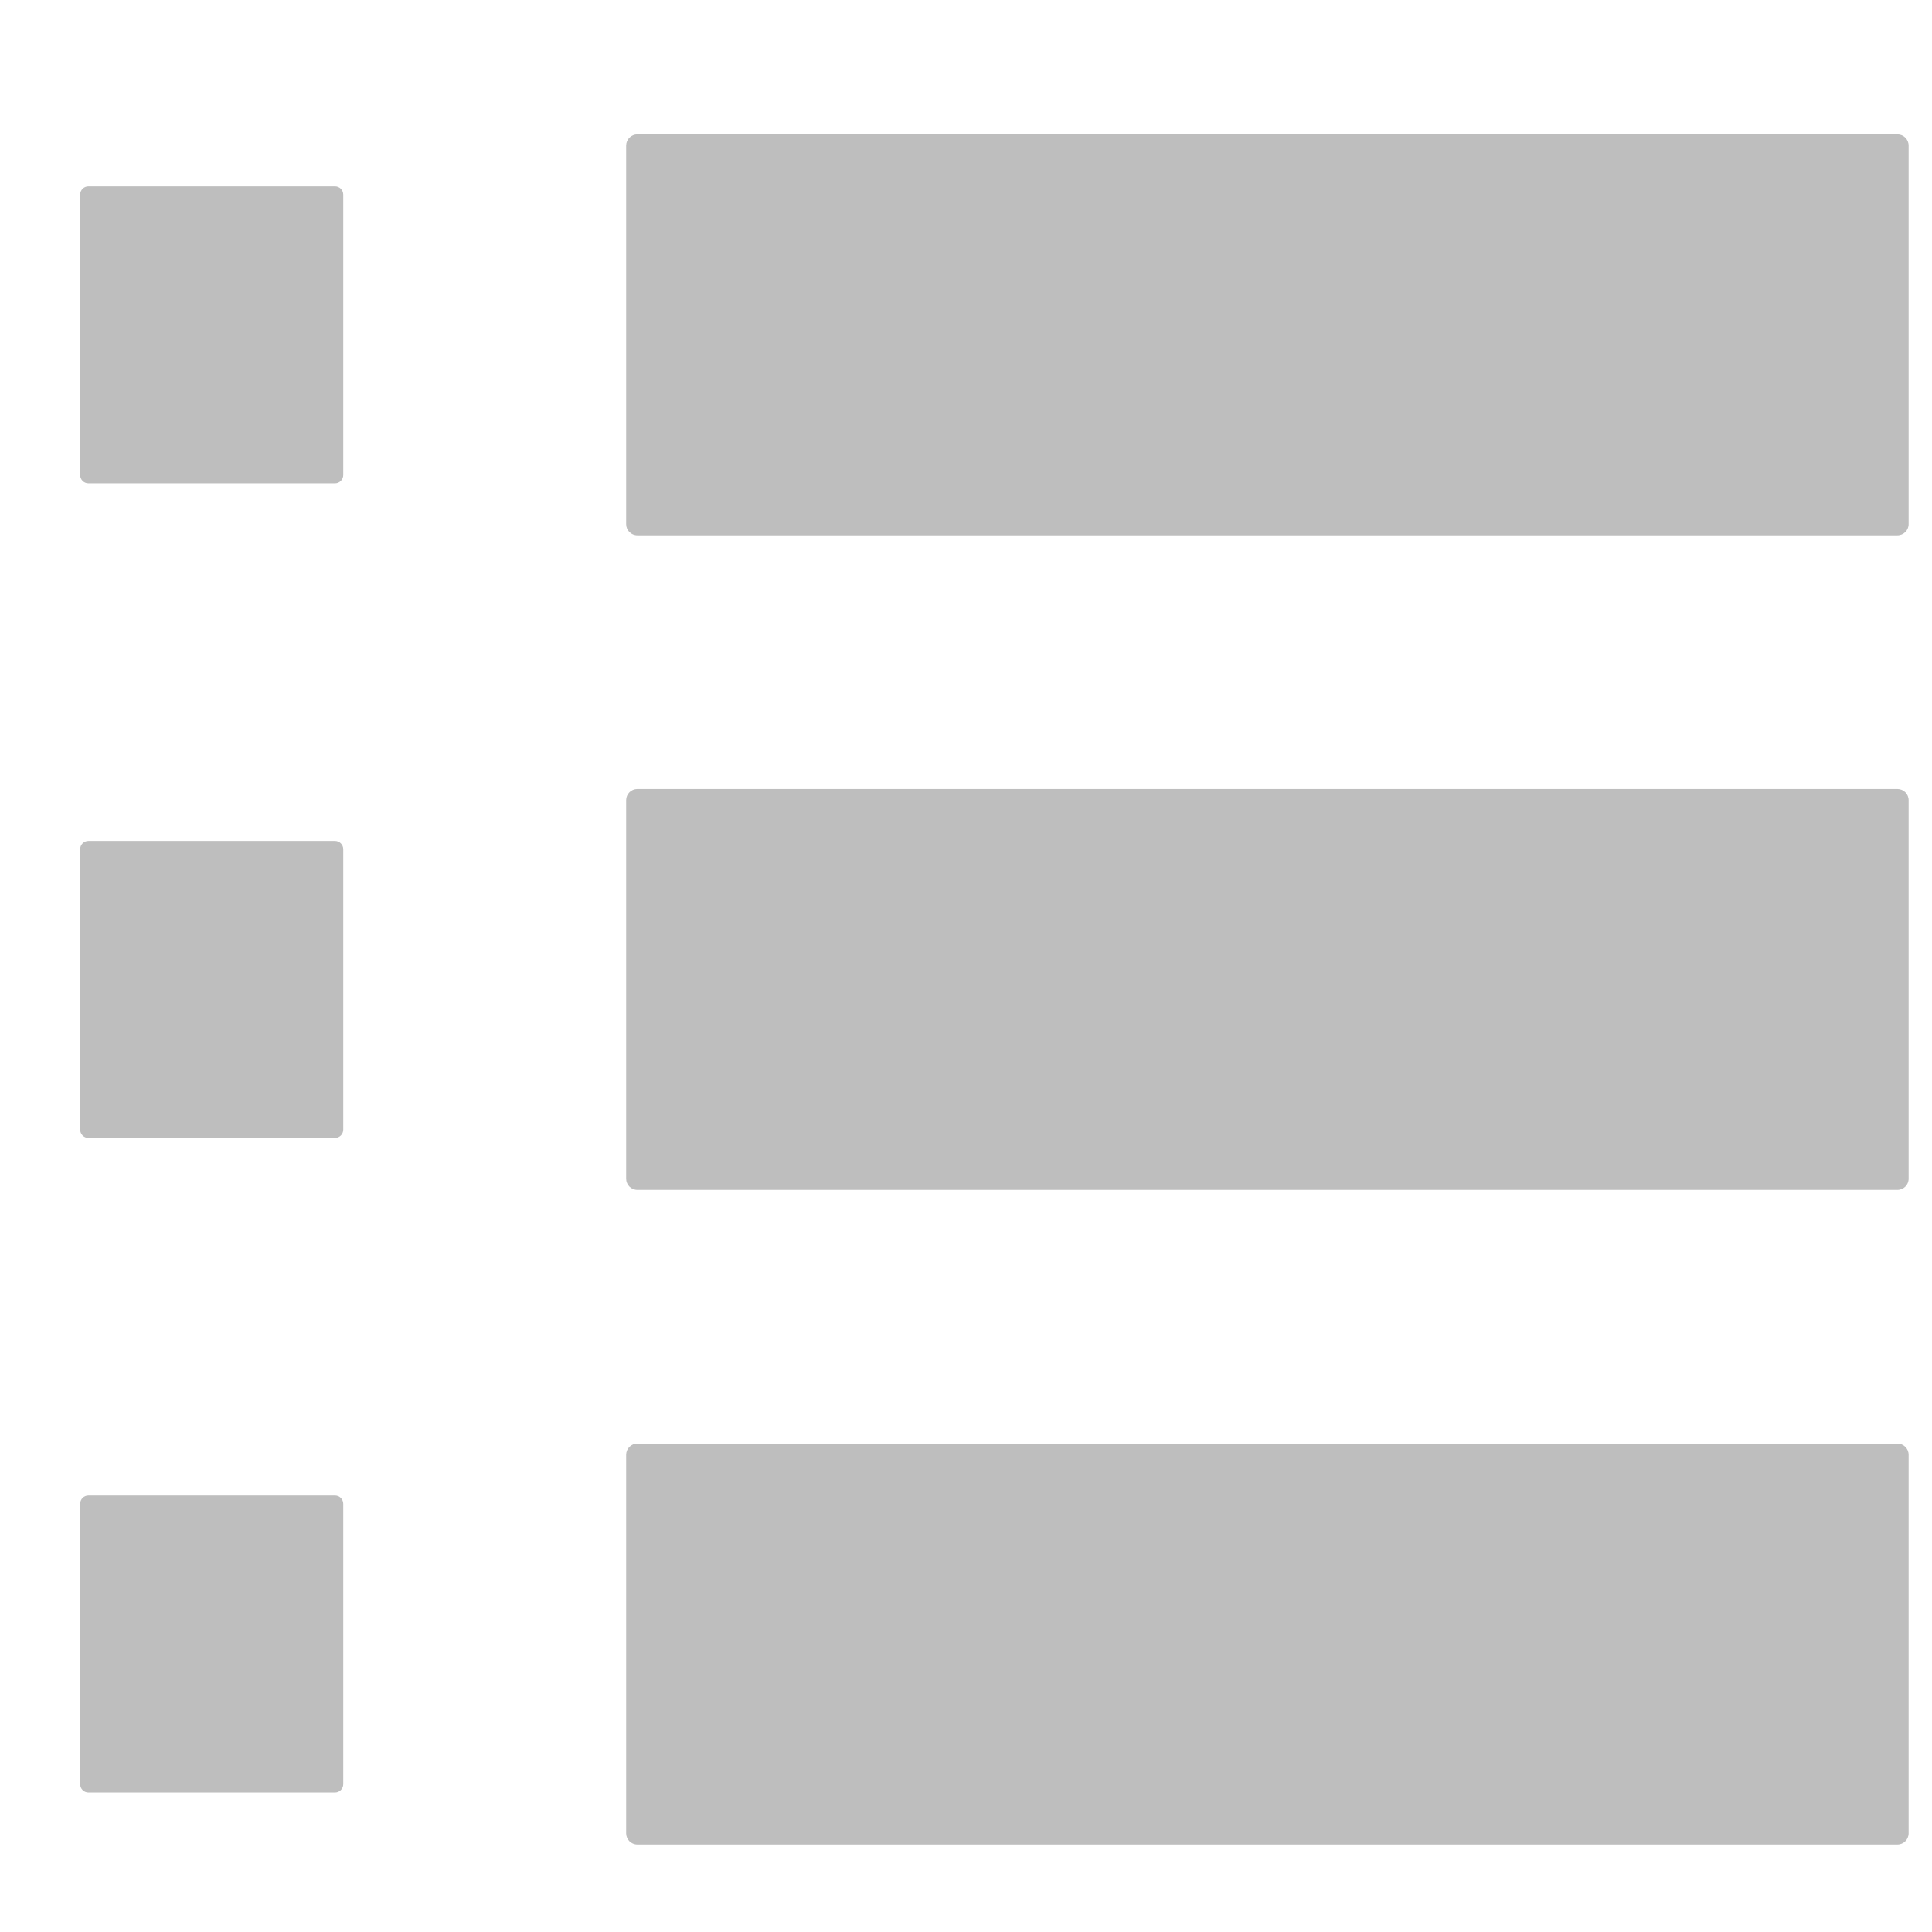
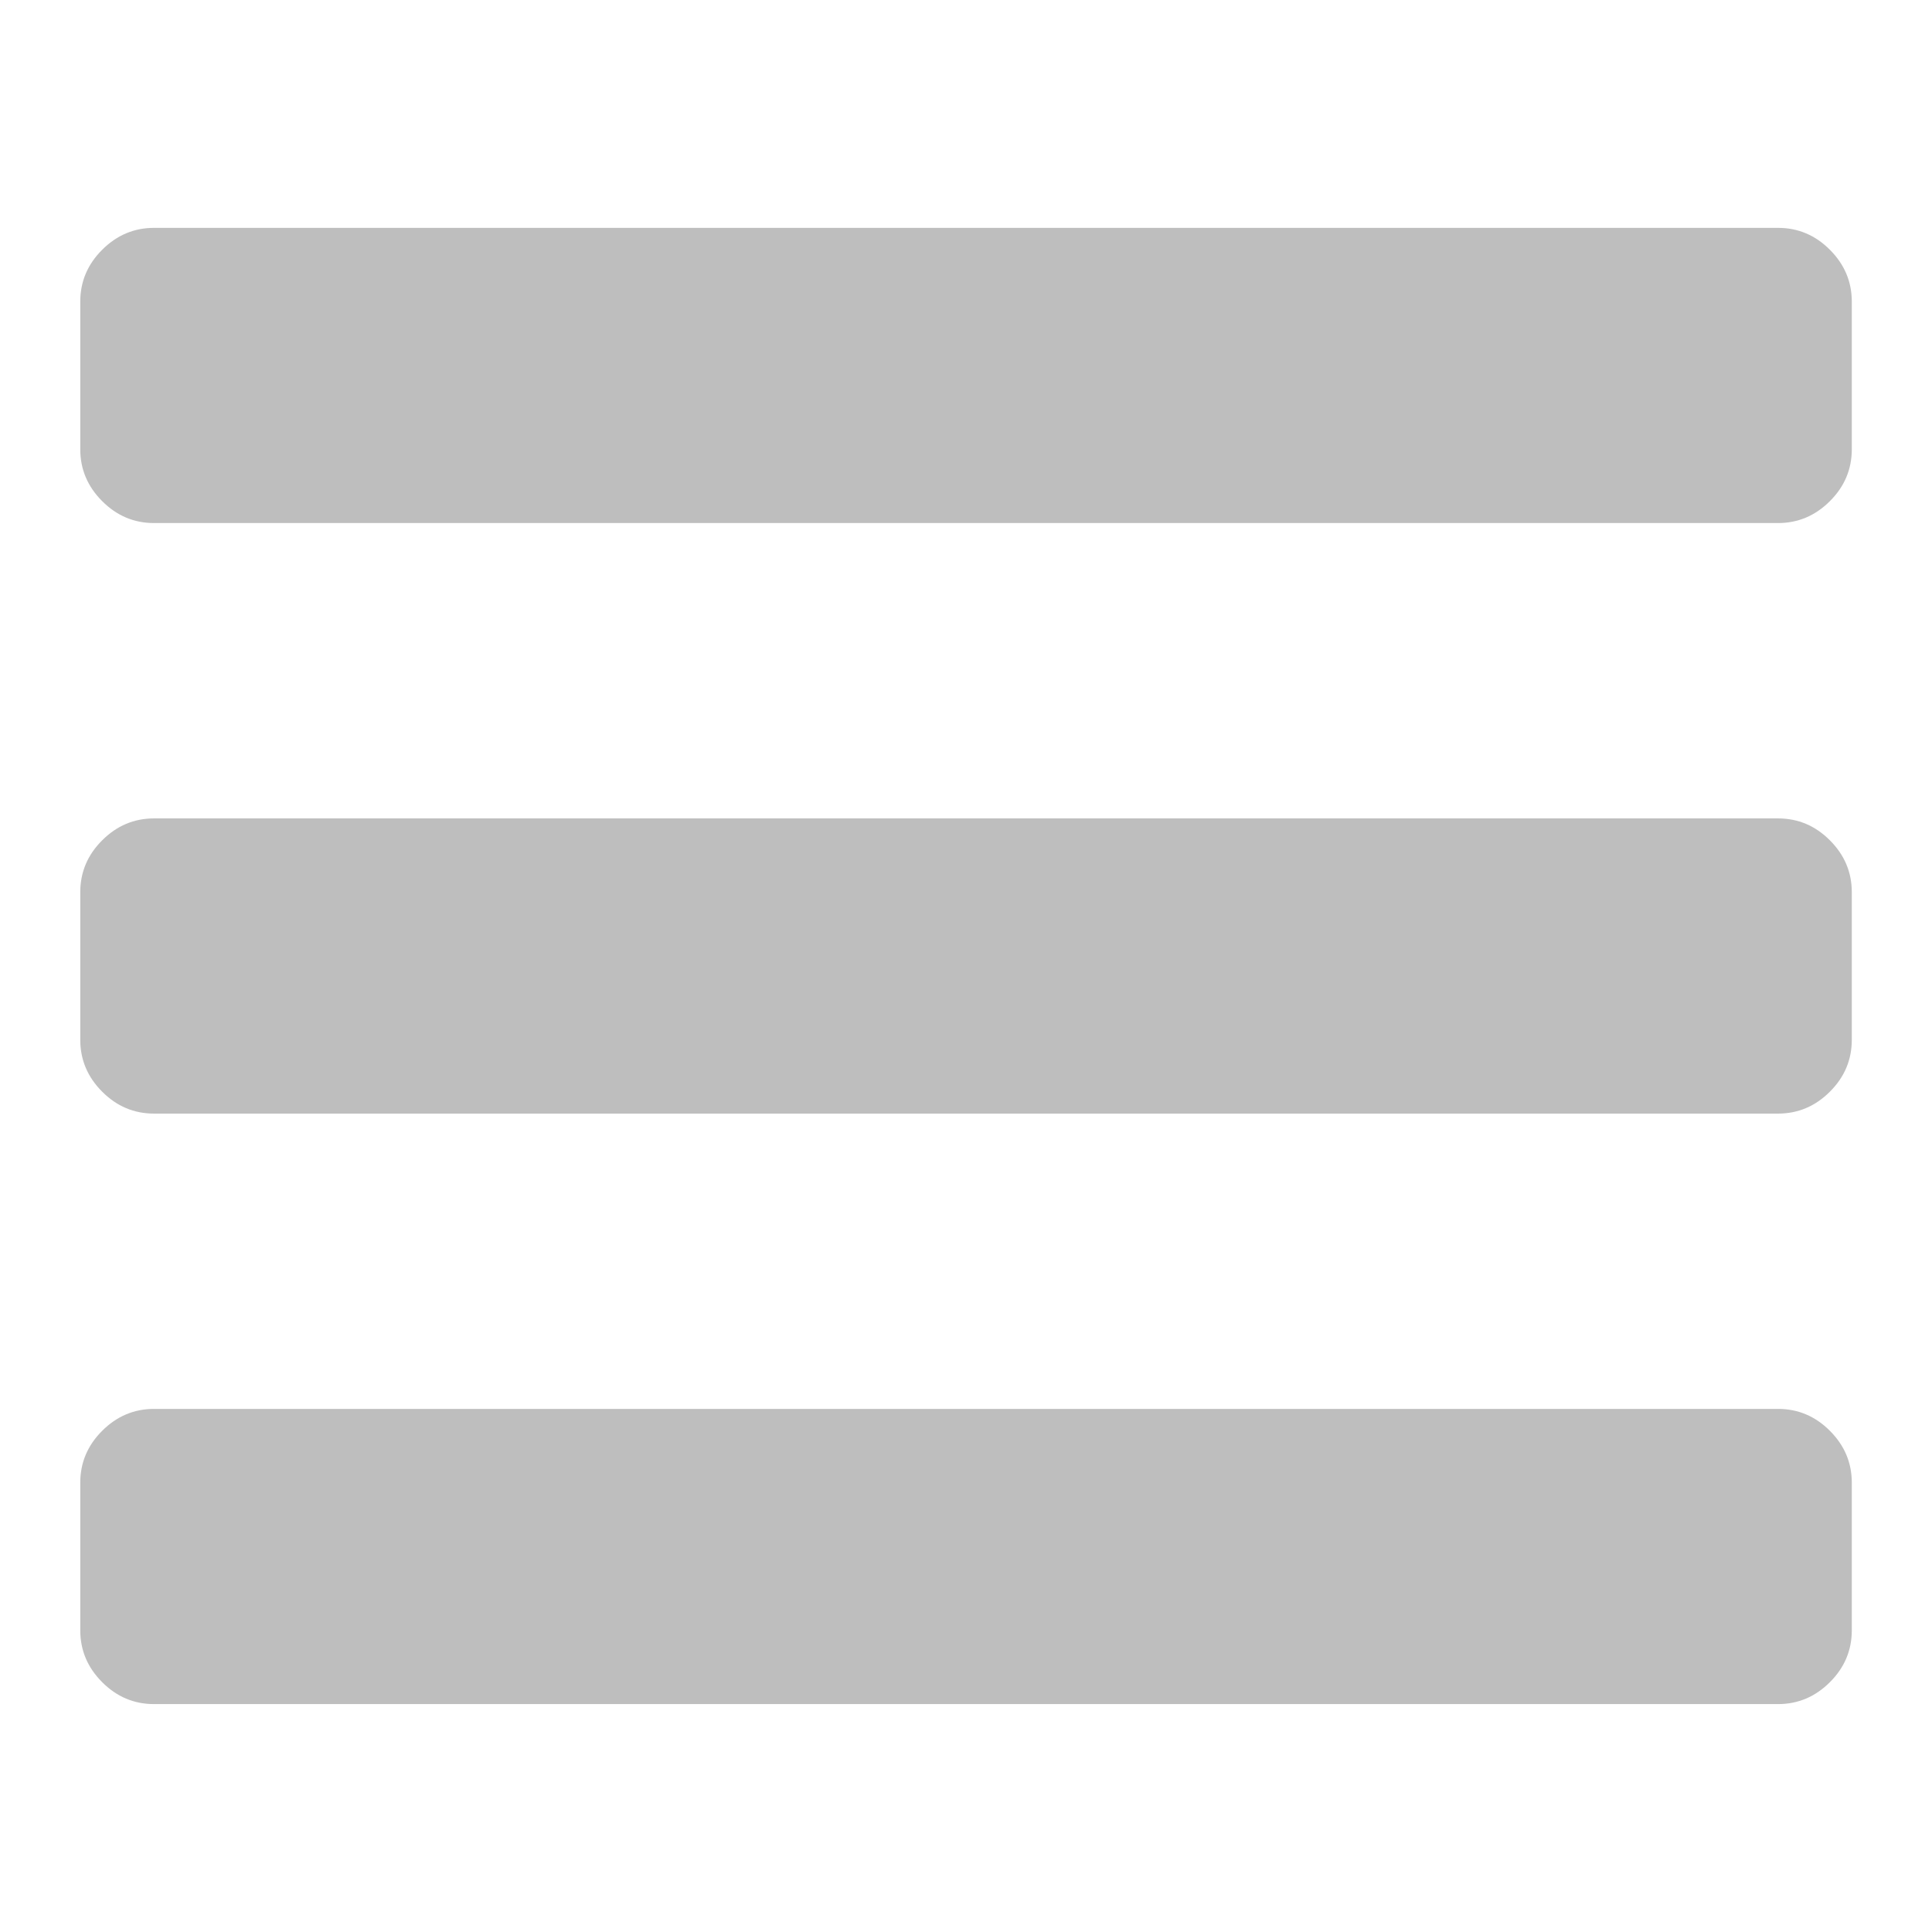
<svg xmlns="http://www.w3.org/2000/svg" width="500" height="500" id="svg3943" version="1.1">
  <defs id="defs3945" />
  <g id="layer1" transform="translate(0,-552.3622)">
-     <g id="g3096" transform="translate(0,-22.73216)">
-       <path id="rect3753" d="m 164.953,609.871 c -1.612,0 -2.905,1.293 -2.905,2.905 l 0,97.954 c 0,1.612 1.293,2.905 2.905,2.905 l 326.094,0 c 1.612,0 2.905,-1.293 2.905,-2.905 l 0,-97.954 c 0,-1.612 -1.293,-2.905 -2.905,-2.905 z" style="fill:#bebebe;fill-opacity:1;fill-rule:nonzero;stroke:none" />
-       <path style="fill:#bebebe;fill-opacity:1;fill-rule:nonzero;stroke:none" d="m 22.897,623.315 c -1.194,0 -2.152,0.958 -2.152,2.152 l 0,72.571 c 0,1.194 0.958,2.152 2.152,2.152 l 63.785,0 c 1.194,0 2.152,-0.958 2.152,-2.152 l 0,-72.571 c 0,-1.194 -0.958,-2.152 -2.152,-2.152 z" id="path3070" />
-     </g>
-     <g id="g3092" transform="translate(0,-12.44856)">
-       <path style="fill:#bebebe;fill-opacity:1;fill-rule:nonzero;stroke:none" d="m 164.953,768.996 c -1.612,0 -2.905,1.293 -2.905,2.905 l 0,97.954 c 0,1.612 1.293,2.905 2.905,2.905 l 326.094,0 c 1.612,0 2.905,-1.293 2.905,-2.905 l 0,-97.954 c 0,-1.612 -1.293,-2.905 -2.905,-2.905 z" id="path3080" />
-       <path id="path3082" d="m 22.897,782.44 c -1.194,0 -2.152,0.958 -2.152,2.152 l 0,72.571 c 0,1.194 0.958,2.152 2.152,2.152 l 63.785,0 c 1.194,0 2.152,-0.958 2.152,-2.152 l 0,-72.571 c 0,-1.194 -0.958,-2.152 -2.152,-2.152 z" style="fill:#bebebe;fill-opacity:1;fill-rule:nonzero;stroke:none" />
-     </g>
-     <g id="g3088">
-       <path id="path3084" d="m 164.953,925.957 c -1.612,0 -2.905,1.293 -2.905,2.905 l 0,97.954 c 0,1.612 1.293,2.905 2.905,2.905 l 326.094,0 c 1.612,0 2.905,-1.293 2.905,-2.905 l 0,-97.954 c 0,-1.612 -1.293,-2.905 -2.905,-2.905 z" style="fill:#bebebe;fill-opacity:1;fill-rule:nonzero;stroke:none" />
-       <path style="fill:#bebebe;fill-opacity:1;fill-rule:nonzero;stroke:none" d="m 22.897,939.4 c -1.194,0 -2.152,0.958 -2.152,2.152 l 0,72.571 c 0,1.194 0.958,2.152 2.152,2.152 l 63.785,0 c 1.194,0 2.152,-0.958 2.152,-2.152 l 0,-72.571 c 0,-1.194 -0.958,-2.152 -2.152,-2.152 z" id="path3086" />
+     <g id="g4426" style="fill:#bebebe;fill-opacity:1" transform="matrix(13.37234,0,0,13.37234,-2288.443,-9389.375)">
+       <g id="text4413" style="font-size:40px;font-style:normal;font-variant:normal;font-weight:normal;font-stretch:normal;line-height:125%;letter-spacing:0px;word-spacing:0px;fill:#bebebe;fill-opacity:1;stroke:none;font-family:FontAwesome;-inkscape-font-specification:FontAwesome" transform="translate(0,552.3622)">
+         <path id="path4424" d="m 206.971,219.788 0,2.857 c -4e-5,0.387 -0.141,0.722 -0.424,1.004 -0.283,0.283 -0.618,0.424 -1.004,0.424 l -31.429,0 c -0.387,0 -0.722,-0.141 -1.004,-0.424 -0.283,-0.283 -0.424,-0.618 -0.424,-1.004 l 0,-2.857 c 0,-0.387 0.141,-0.722 0.424,-1.004 0.283,-0.283 0.618,-0.424 1.004,-0.424 l 31.429,0 c 0.387,1e-5 0.722,0.141 1.004,0.424 0.283,0.283 0.424,0.618 0.424,1.004" style="fill:#bebebe;fill-opacity:1" />
+         <path id="path4422" d="m 206.971,208.36 0,2.857 c -4e-5,0.387 -0.141,0.722 -0.424,1.004 -0.283,0.283 -0.618,0.424 -1.004,0.424 l -31.429,0 c -0.387,1e-5 -0.722,-0.141 -1.004,-0.424 -0.283,-0.283 -0.424,-0.618 -0.424,-1.004 l 0,-2.857 c 0,-0.387 0.141,-0.722 0.424,-1.004 0.283,-0.283 0.618,-0.424 1.004,-0.424 l 31.429,0 c 0.387,2e-5 0.722,0.141 1.004,0.424 0.283,0.283 0.424,0.618 0.424,1.004" style="fill:#bebebe;fill-opacity:1" />
+         <path id="path4418" d="m 206.971,196.931 0,2.857 c -4e-5,0.387 -0.141,0.722 -0.424,1.004 -0.283,0.283 -0.618,0.424 -1.004,0.424 l -31.429,0 c -0.387,3e-5 -0.722,-0.141 -1.004,-0.424 -0.283,-0.283 -0.424,-0.618 -0.424,-1.004 l 0,-2.857 c 0,-0.387 0.141,-0.722 0.424,-1.004 0.283,-0.283 0.618,-0.424 1.004,-0.424 l 31.429,0 c 0.387,3e-5 0.722,0.141 1.004,0.424 0.283,0.283 0.424,0.618 0.424,1.004" style="fill:#bebebe;fill-opacity:1" />
+       </g>
    </g>
  </g>
</svg>
